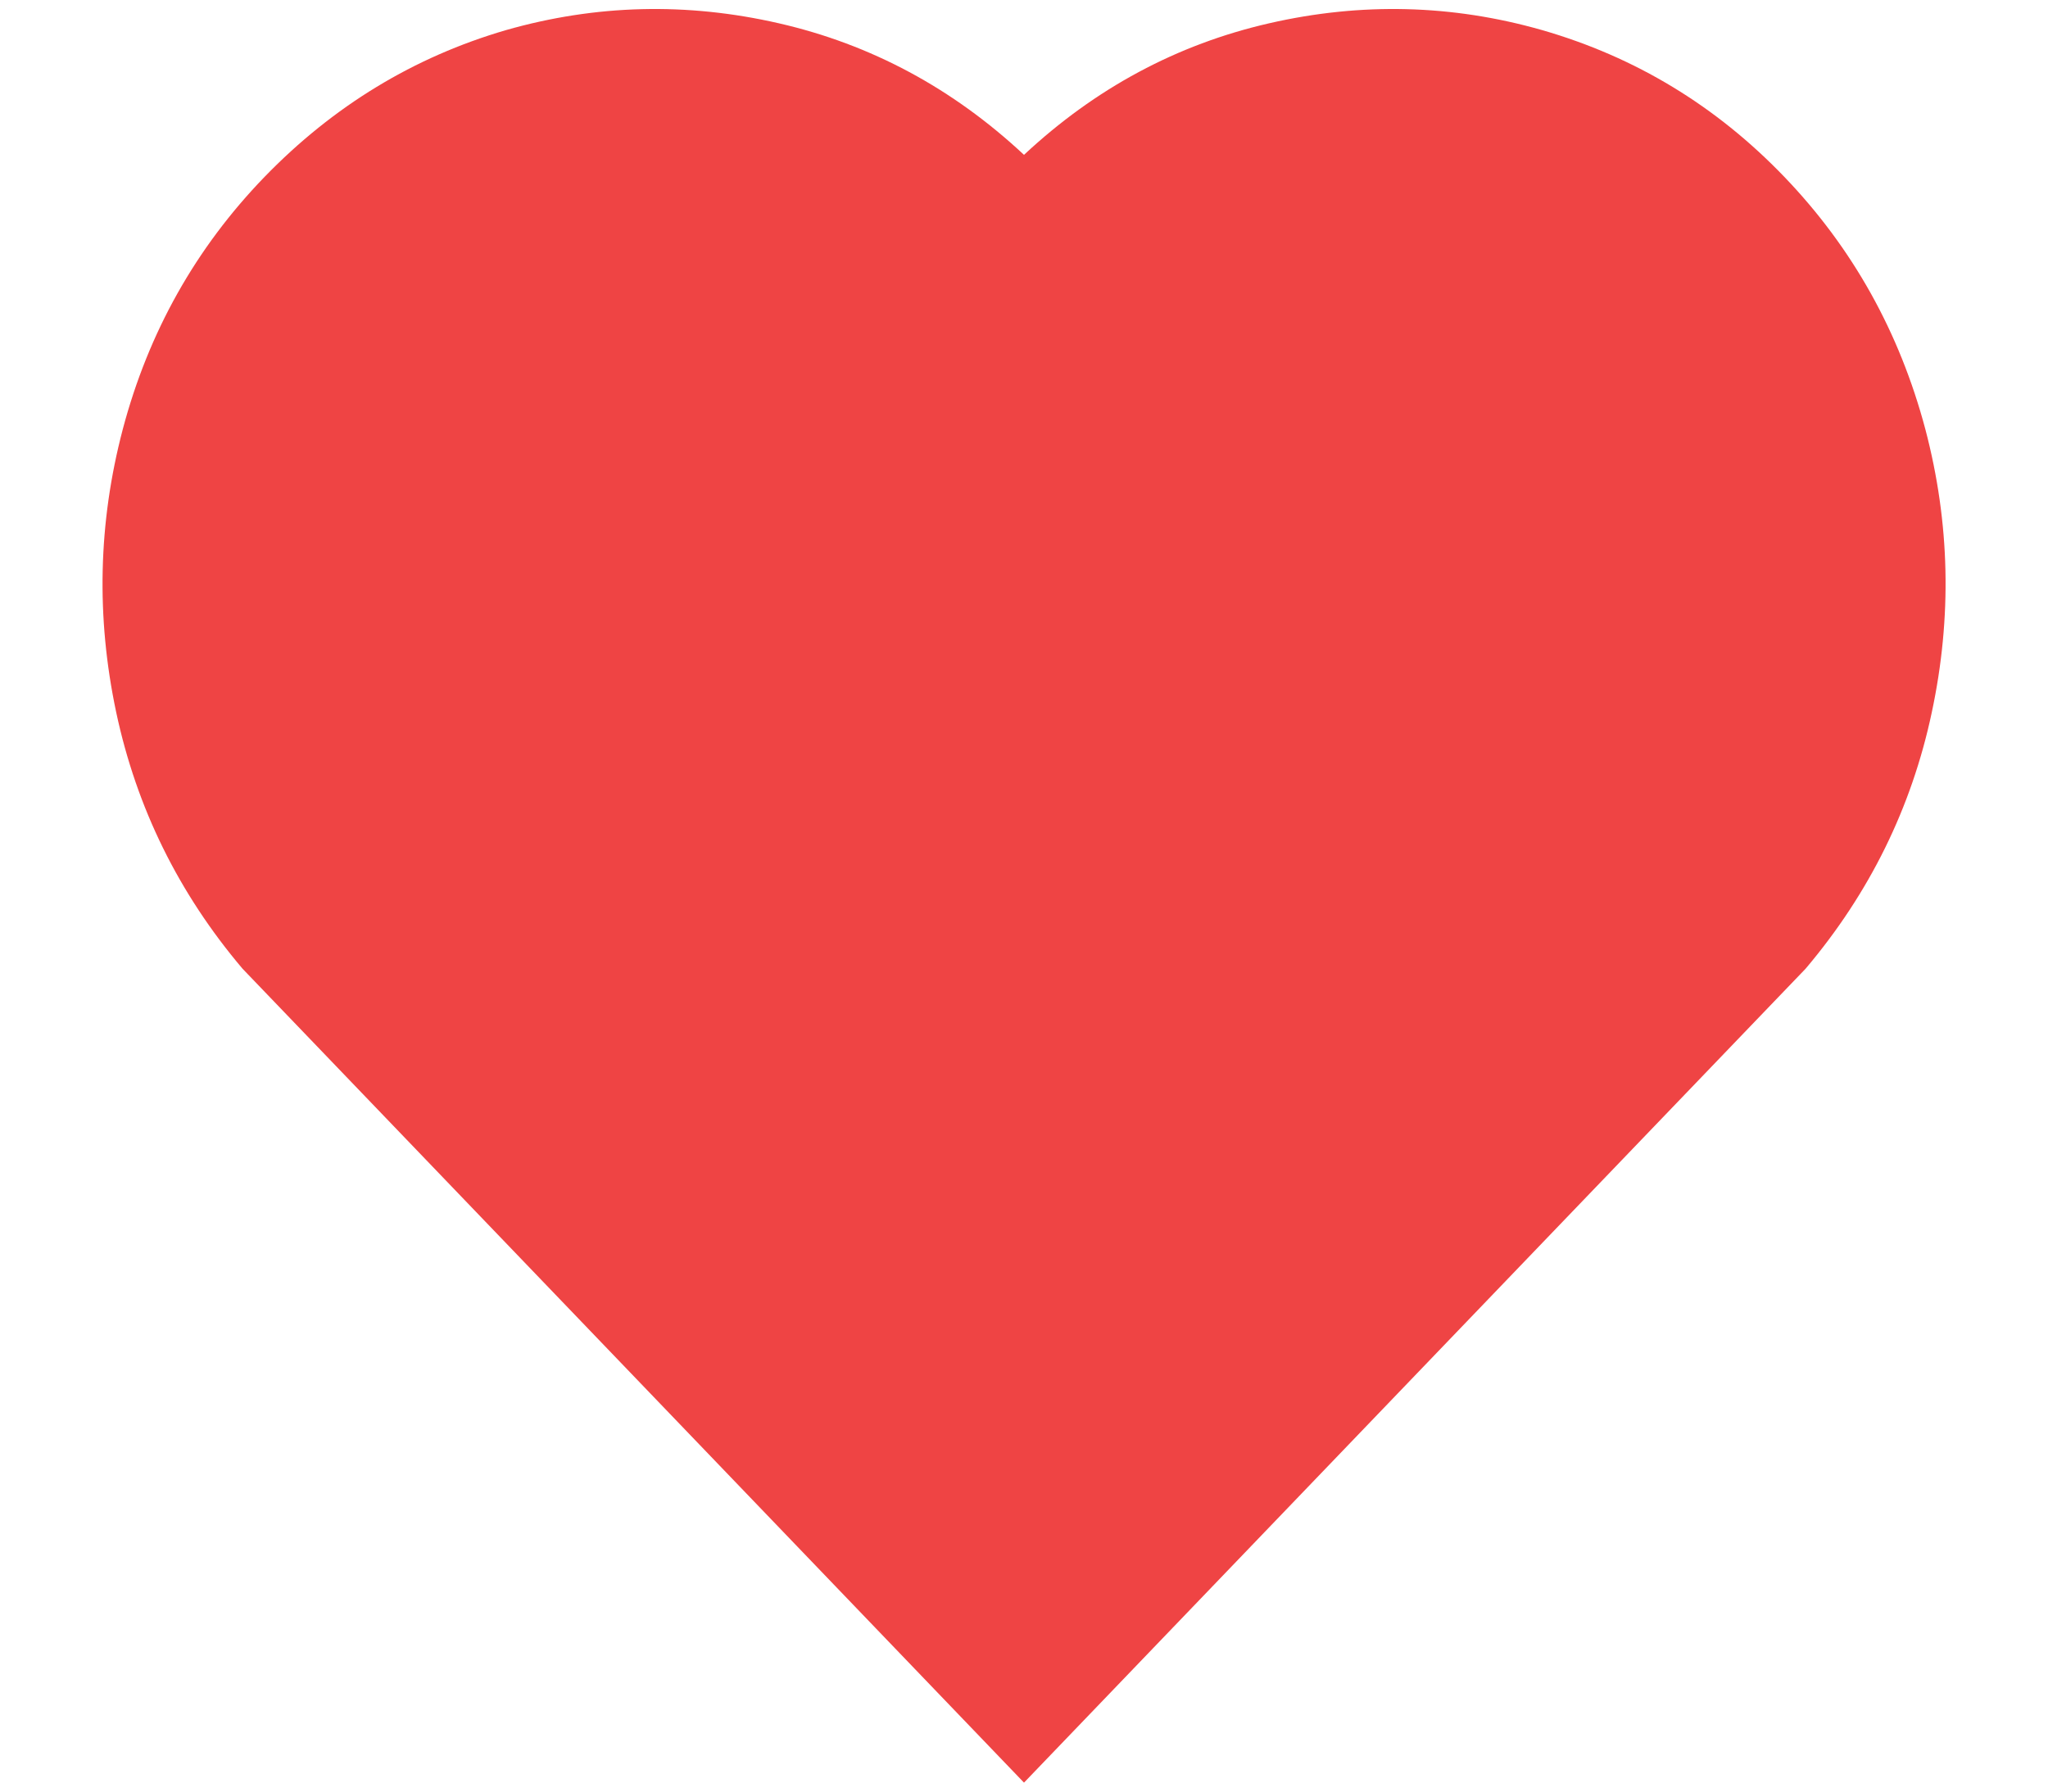
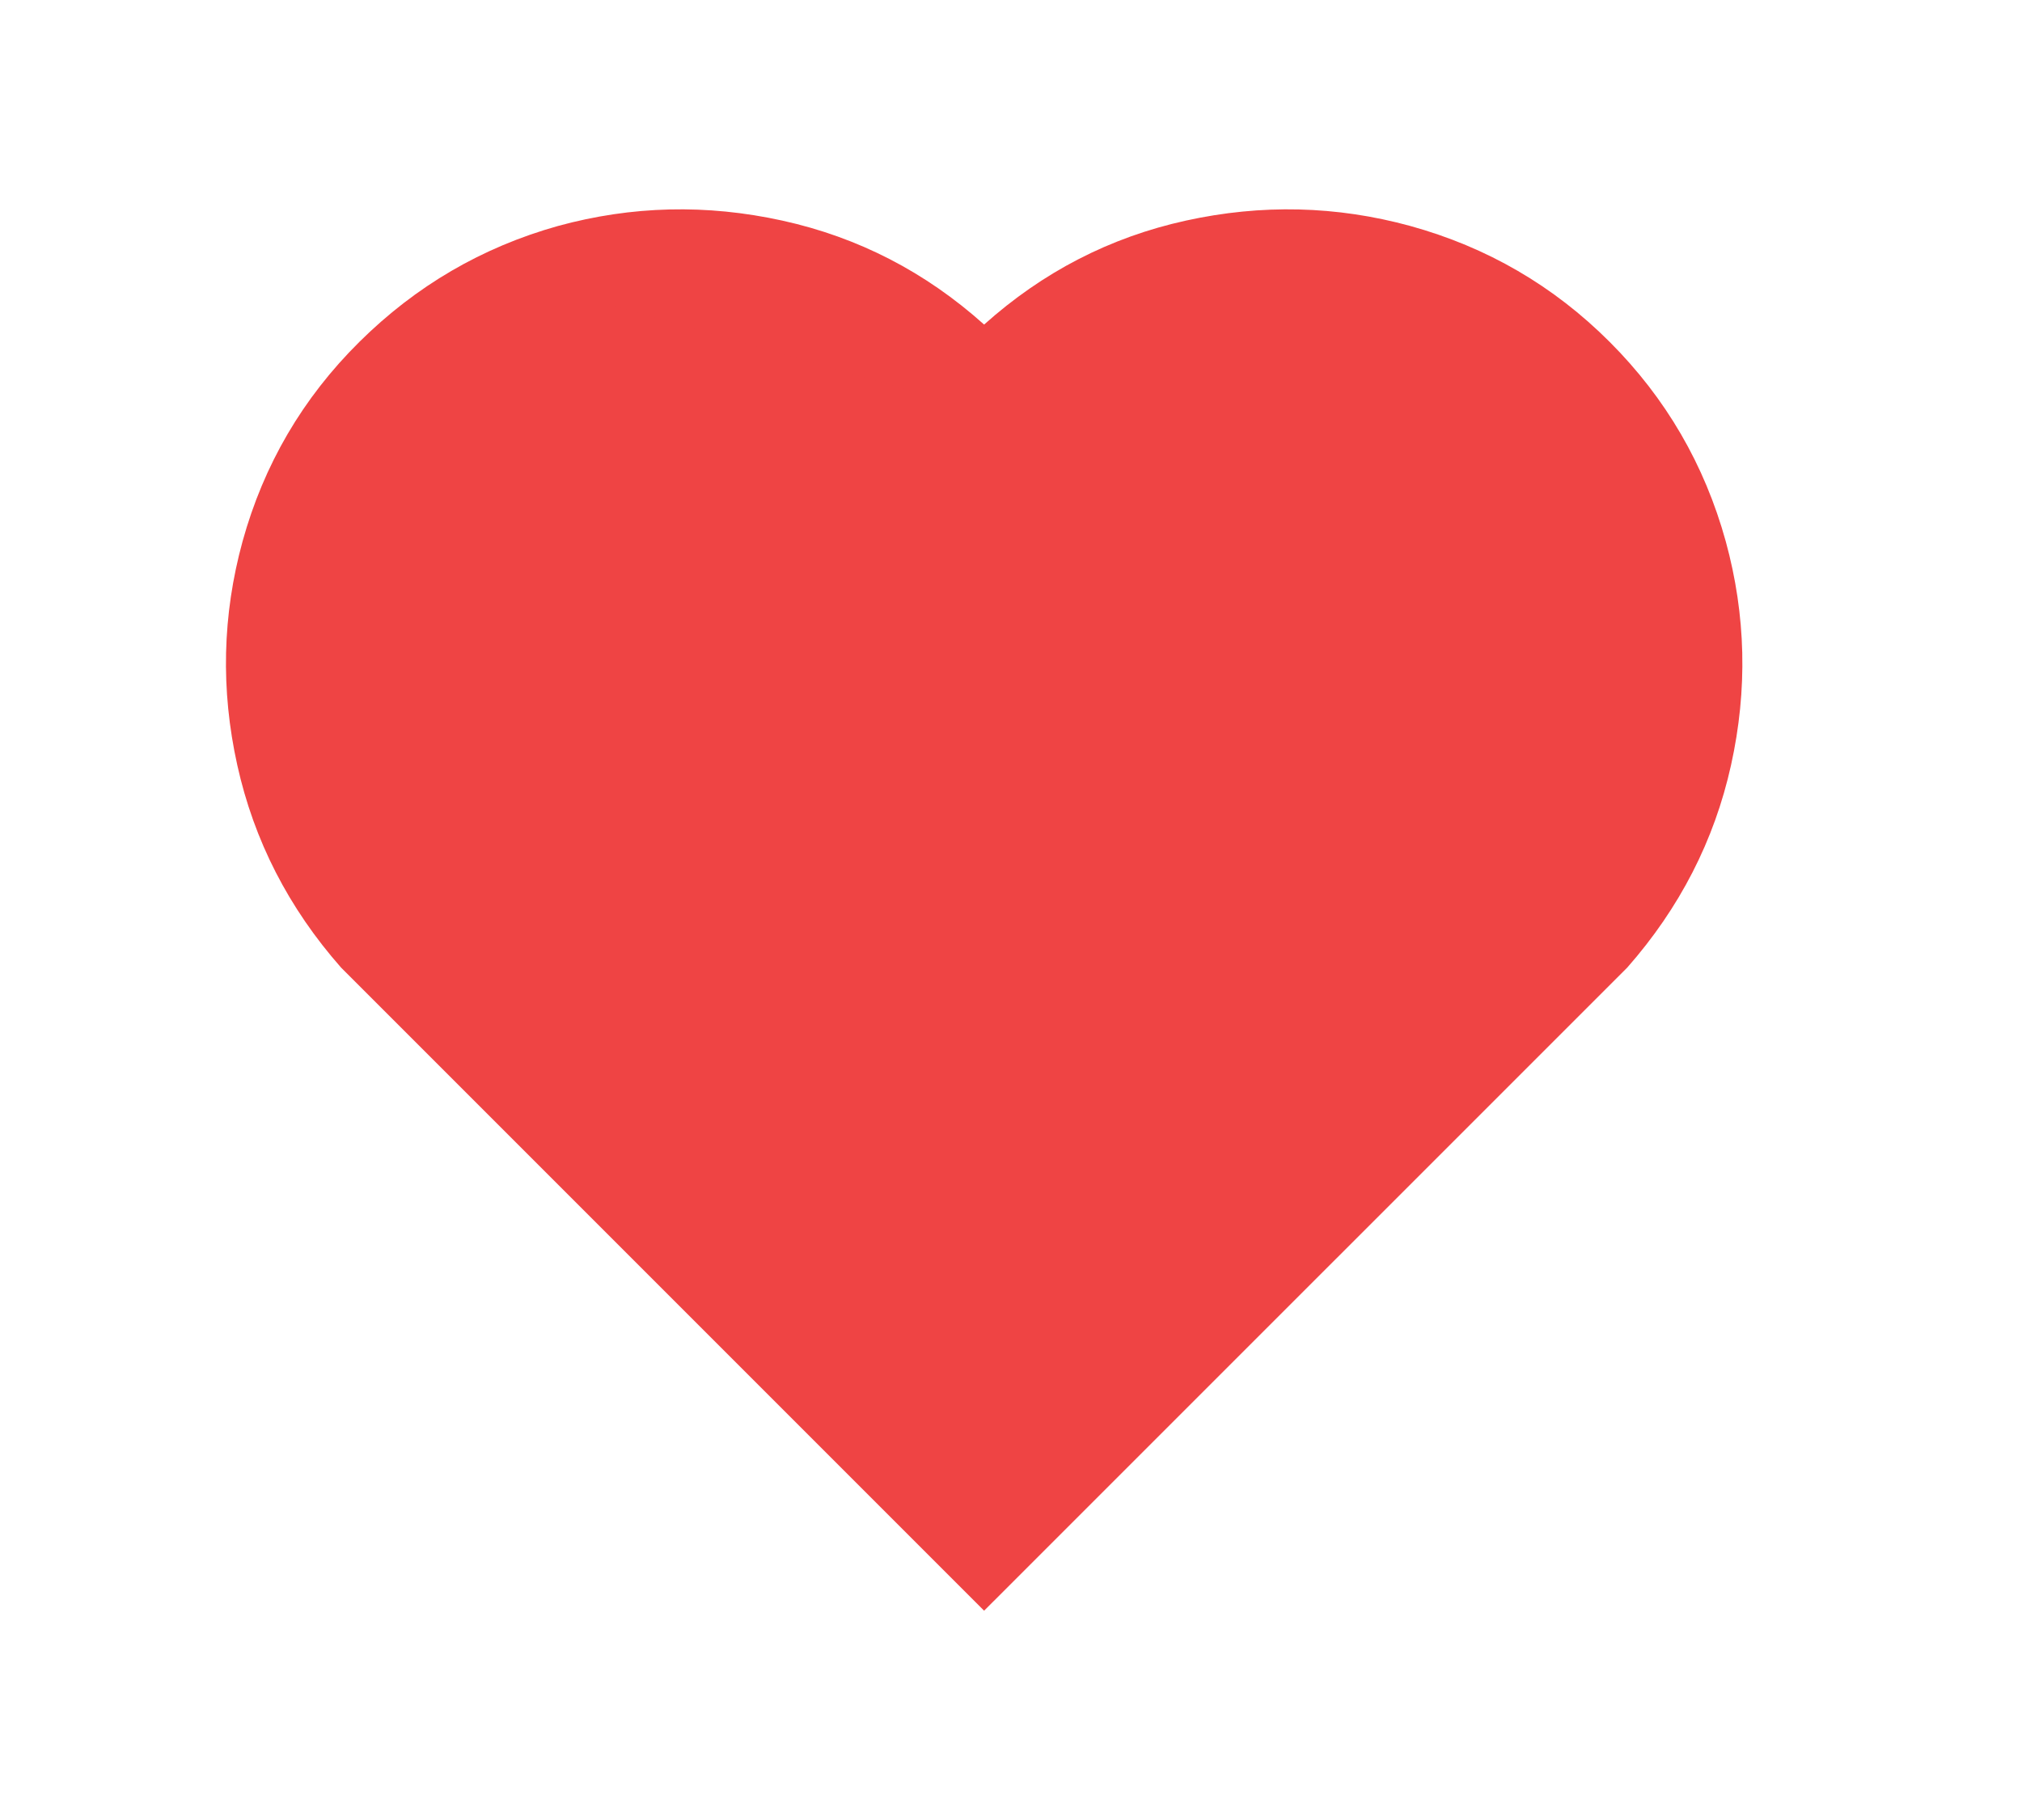
- <svg xmlns="http://www.w3.org/2000/svg" width="16" height="14" viewBox="0 0 16 14" fill="none">
-   <path d="M8 1.21C8.557 0.69 9.195 0.347 9.915 0.182C10.635 0.017 11.346 0.035 12.047 0.235C12.776 0.445 13.407 0.827 13.94 1.382C14.473 1.937 14.84 2.595 15.042 3.355C15.234 4.085 15.251 4.822 15.092 5.567C14.934 6.312 14.605 6.98 14.106 7.57L8 13.93L1.895 7.57C1.395 6.98 1.067 6.312 0.908 5.567C0.75 4.822 0.767 4.085 0.959 3.355C1.16 2.595 1.53 1.937 2.067 1.382C2.605 0.827 3.234 0.445 3.954 0.235C4.655 0.035 5.365 0.017 6.085 0.182C6.805 0.347 7.443 0.69 8 1.21Z" fill="#EF4444" />
+ <svg xmlns="http://www.w3.org/2000/svg" width="20" height="18" viewBox="0 0 20 18" fill="none">
+   <path d="M9.734 3.21C10.315 2.69 10.979 2.347 11.729 2.182C12.479 2.017 13.22 2.035 13.95 2.235C14.71 2.445 15.367 2.827 15.922 3.382C16.477 3.937 16.86 4.595 17.07 5.355C17.27 6.085 17.287 6.822 17.122 7.567C16.957 8.312 16.614 8.98 16.095 9.57L9.734 15.93L3.374 9.57C2.854 8.98 2.512 8.312 2.347 7.567C2.182 6.822 2.199 6.085 2.399 5.355C2.609 4.595 2.994 3.937 3.554 3.382C4.114 2.827 4.769 2.445 5.519 2.235C6.249 2.035 6.989 2.017 7.739 2.182C8.489 2.347 9.154 2.69 9.734 3.21ZM14.85 4.44C14.479 4.07 14.05 3.817 13.559 3.682C13.069 3.547 12.575 3.535 12.075 3.645C11.575 3.755 11.13 3.985 10.739 4.335L9.734 5.235L8.729 4.335C8.349 3.985 7.907 3.755 7.402 3.645C6.897 3.535 6.399 3.547 5.909 3.682C5.419 3.817 4.989 4.07 4.619 4.44C4.249 4.81 3.994 5.24 3.854 5.73C3.714 6.22 3.697 6.712 3.802 7.207C3.907 7.702 4.129 8.145 4.469 8.535L9.734 13.815L14.999 8.535C15.339 8.145 15.562 7.702 15.667 7.207C15.772 6.712 15.755 6.22 15.614 5.73C15.475 5.24 15.22 4.81 14.85 4.44Z" fill="#EF4444" />
+   <path d="M3.5 5L6 3L9.5 4L13 3L15.5 4L16 7.5L9.5 14.5L3.5 8V5Z" fill="#EF4444" />
</svg>
